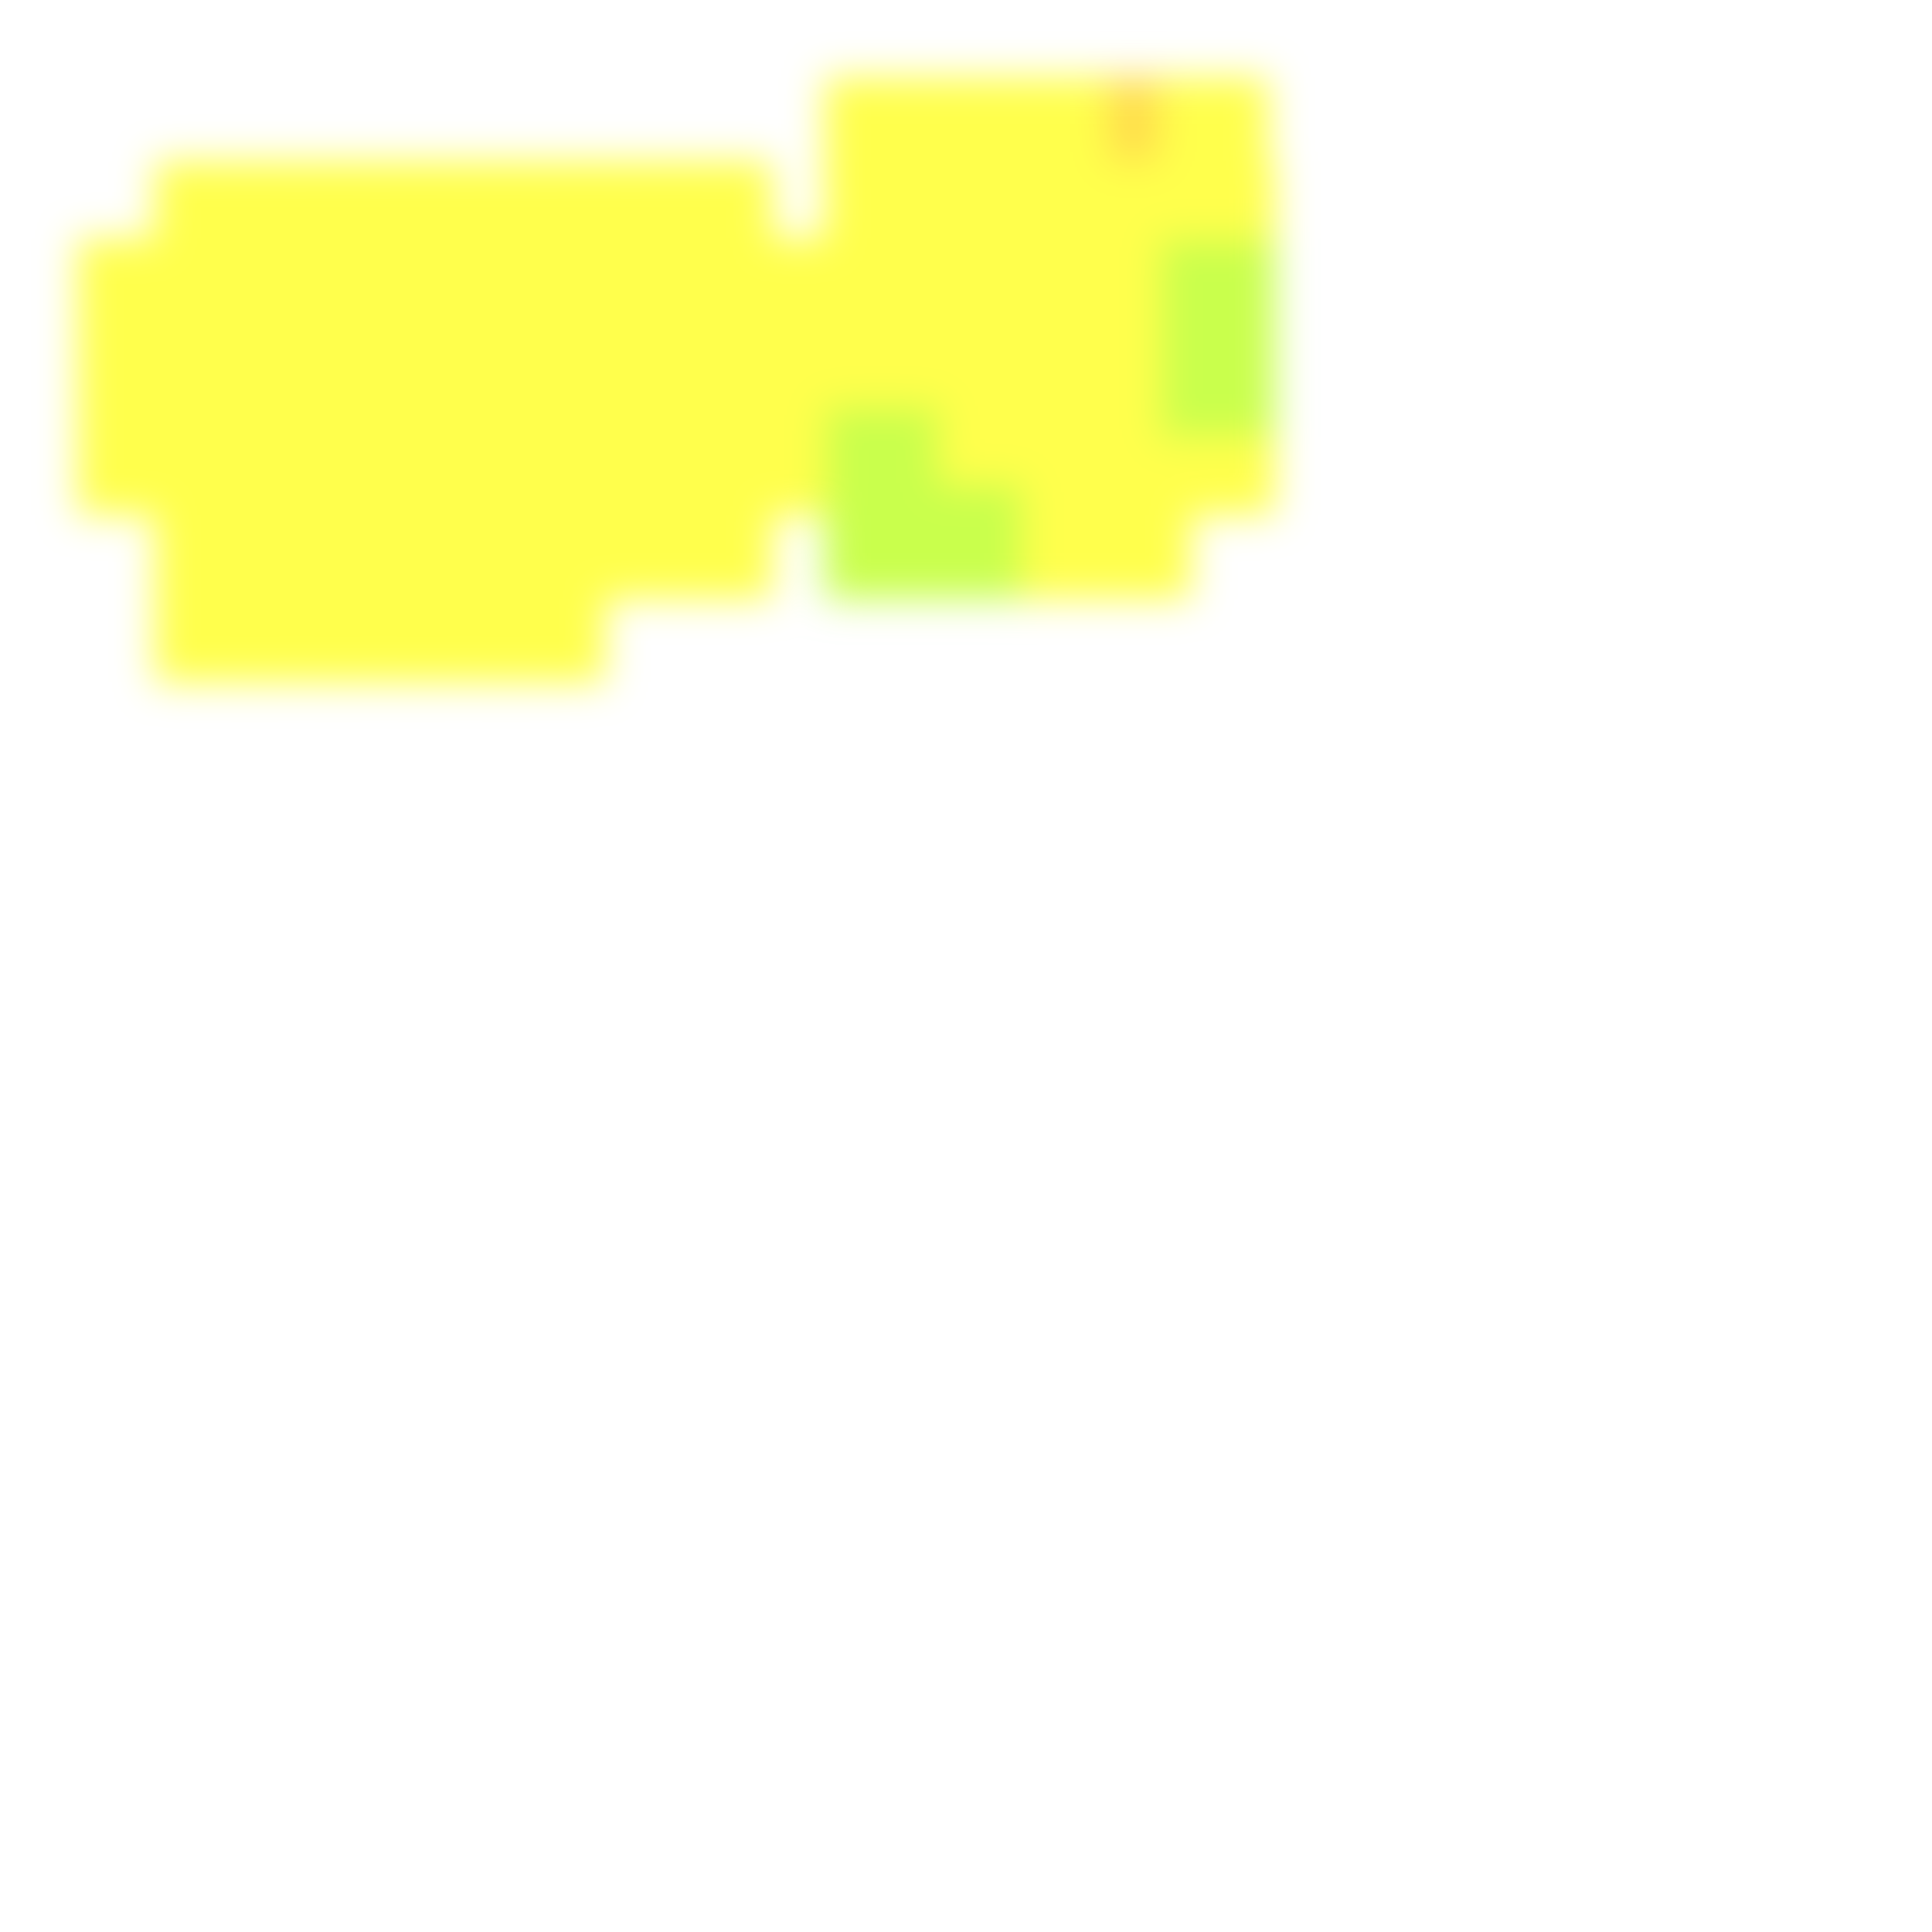
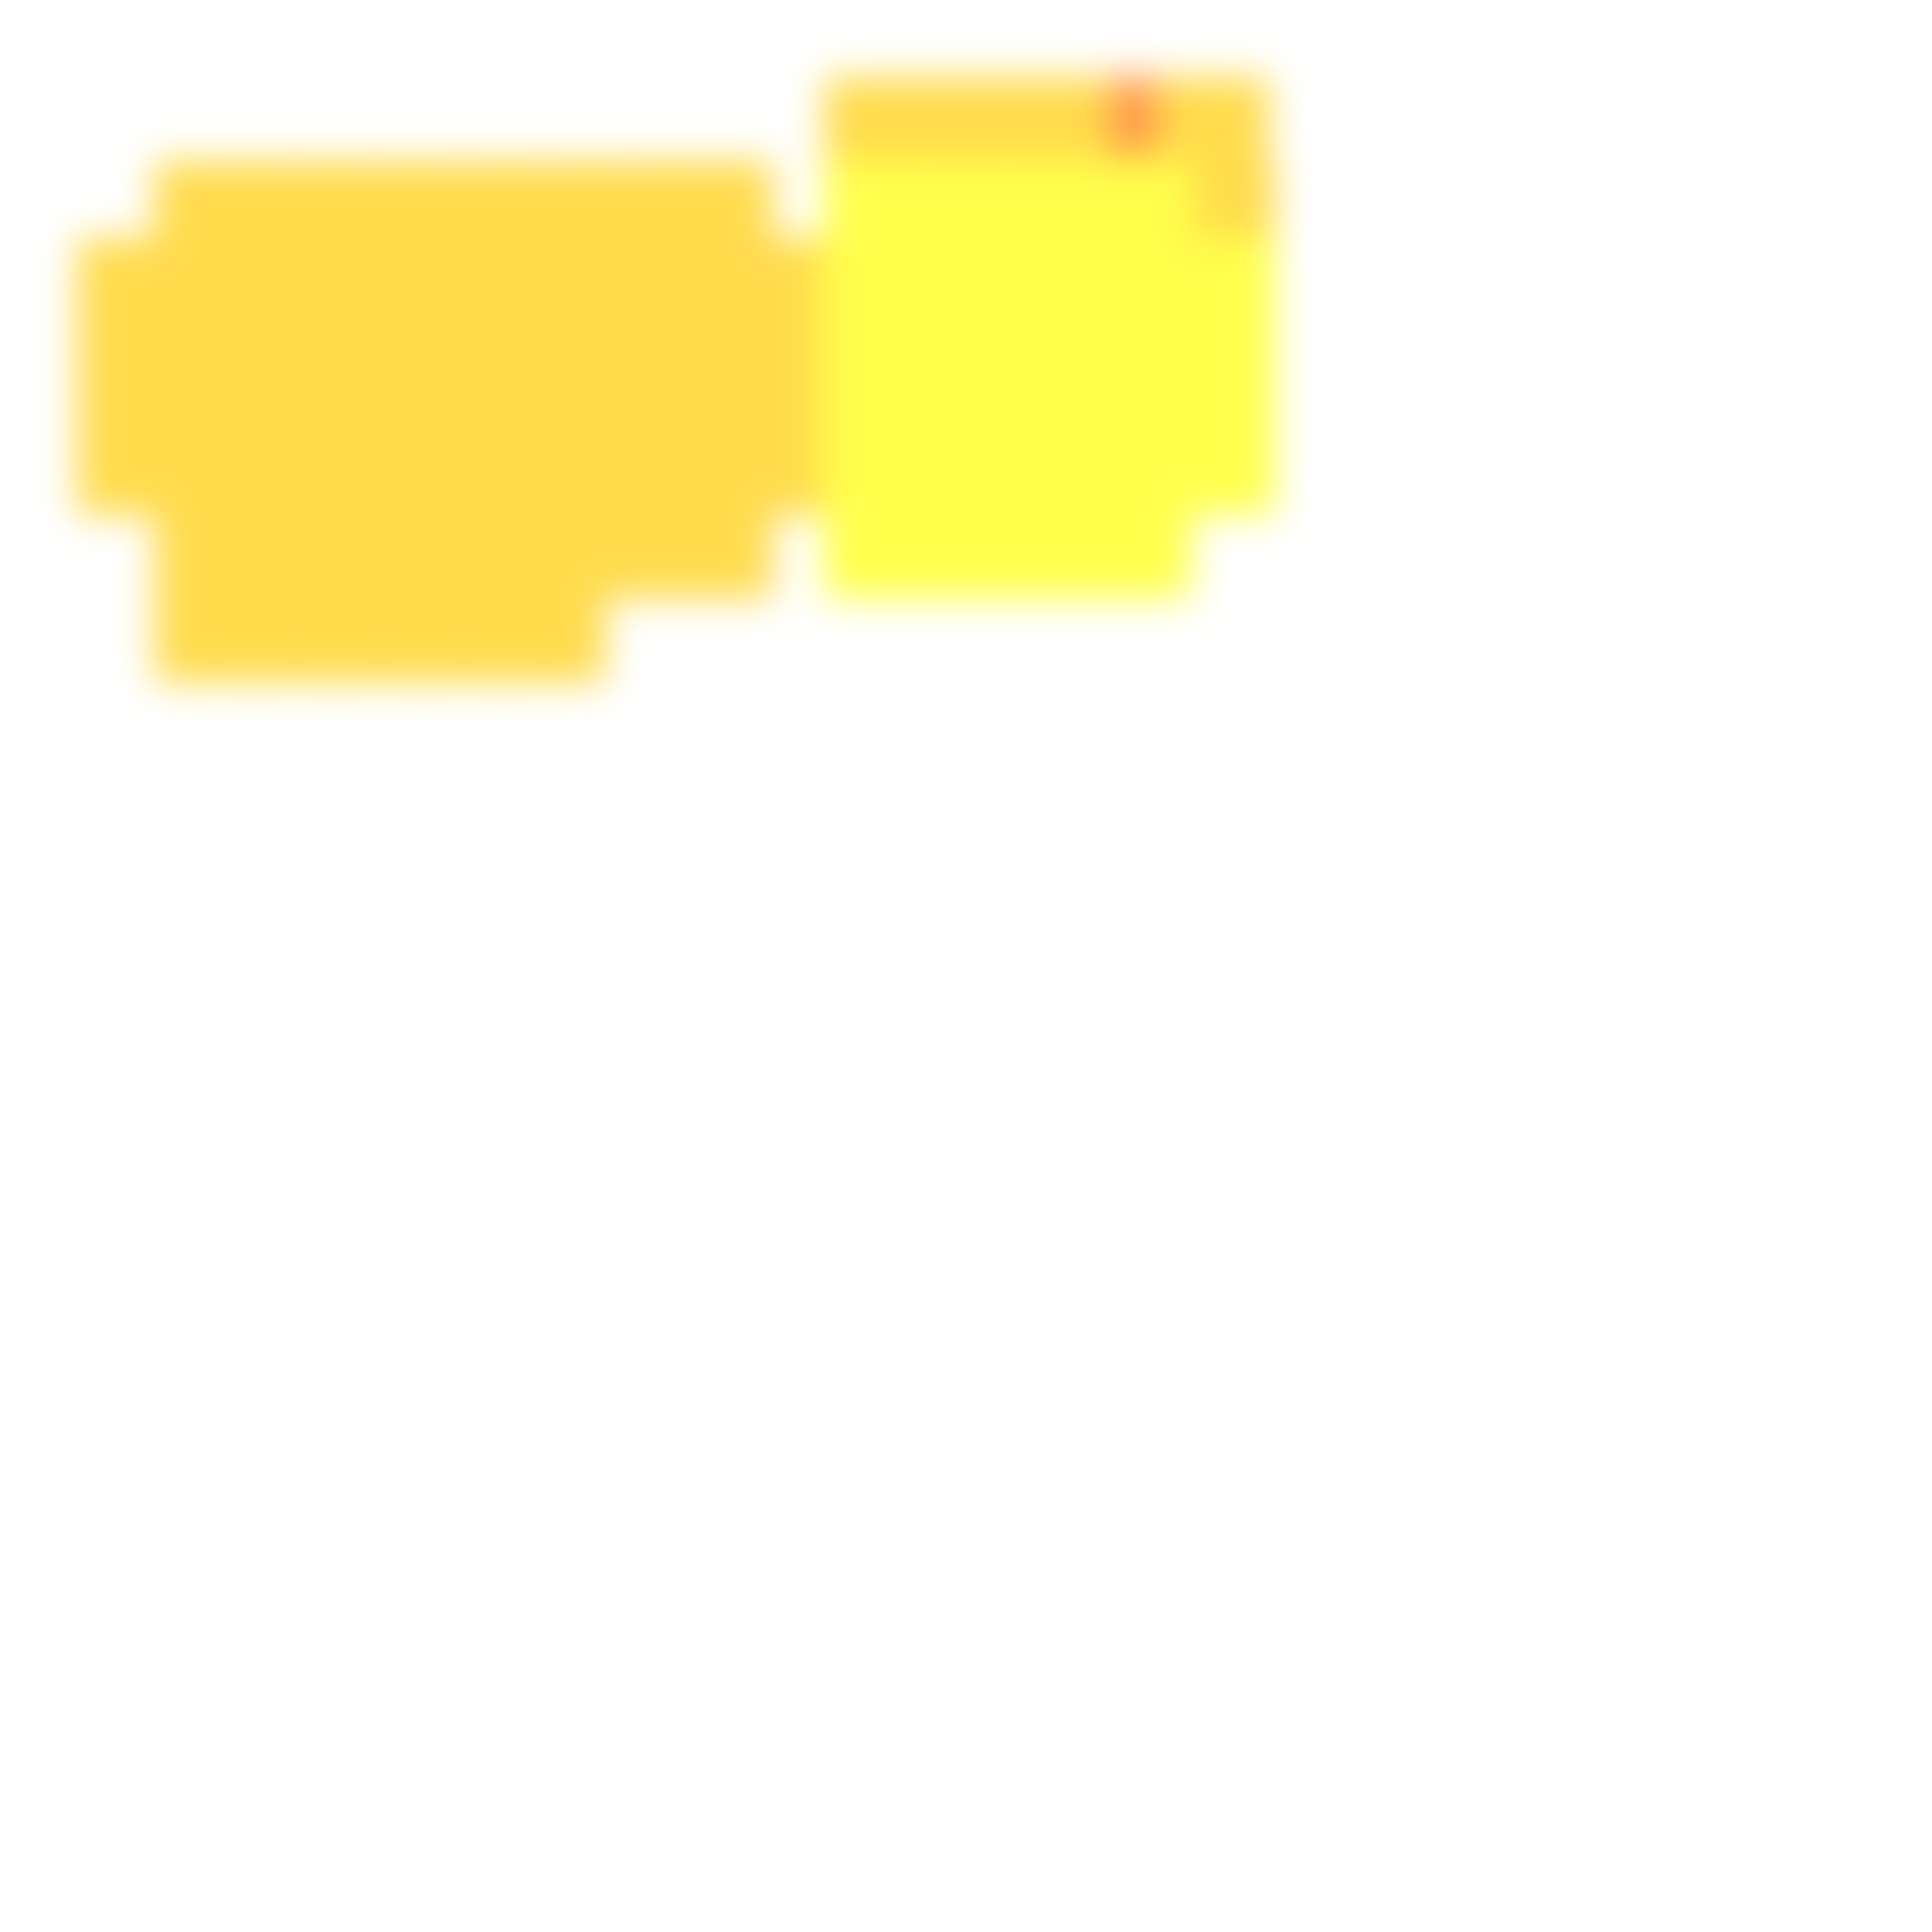
<svg xmlns="http://www.w3.org/2000/svg" width="300" height="300" viewBox="0 0 300 300" class="creatureMap" style="position:absolute;">
  <defs>
    <filter id="blur" x="-30%" y="-30%" width="160%" height="160%">
      <feGaussianBlur stdDeviation="3" />
    </filter>
    <pattern id="pattern-untameable" width="10" height="10" patternTransform="rotate(135)" patternUnits="userSpaceOnUse">
      <rect width="4" height="10" fill="black" />
    </pattern>
    <filter id="groupStroke">
      <feFlood result="outsideColor" flood-color="black" />
      <feMorphology in="SourceAlpha" operator="dilate" radius="2" />
      <feComposite result="strokeoutline1" in="outsideColor" operator="in" />
      <feComposite result="strokeoutline2" in="strokeoutline1" in2="SourceAlpha" operator="out" />
      <feGaussianBlur in="strokeoutline2" result="strokeblur" stdDeviation="1" />
    </filter>
    <style>
            .spawningMap-very-common { fill: #0F0; }
            .spawningMap-common { fill: #B2FF00; }
            .spawningMap-uncommon { fill: #FF0; }
            .spawningMap-very-uncommon { fill: #FC0; }
            .spawningMap-rare { fill: #F60; }
            .spawningMap-very-rare { fill: #F00; }
            .spawning-map-point { stroke:black; stroke-width:1; }
        </style>
  </defs>
  <g filter="url(#blur)" opacity="0.7">
-     <g class="spawningMap-very-uncommon">
+     <g class="spawningMap-rare">
      <rect x="167" y="12" width="18" height="17" />
    </g>
-     <g class="spawningMap-uncommon">
+     <g class="spawningMap-very-uncommon">
      <rect x="24" y="75" width="18" height="18" />
      <rect x="37" y="25" width="18" height="17" />
      <rect x="50" y="25" width="18" height="17" />
      <rect x="50" y="37" width="18" height="18" />
      <rect x="37" y="37" width="18" height="18" />
      <rect x="37" y="50" width="18" height="18" />
      <rect x="50" y="50" width="18" height="18" />
      <rect x="50" y="63" width="18" height="17" />
      <rect x="37" y="63" width="18" height="17" />
      <rect x="37" y="75" width="18" height="18" />
      <rect x="50" y="75" width="18" height="18" />
      <rect x="50" y="88" width="18" height="18" />
      <rect x="89" y="25" width="18" height="17" />
      <rect x="37" y="88" width="18" height="18" />
      <rect x="63" y="25" width="18" height="17" />
      <rect x="76" y="25" width="18" height="17" />
      <rect x="76" y="37" width="18" height="18" />
      <rect x="63" y="37" width="18" height="18" />
      <rect x="63" y="50" width="18" height="18" />
      <rect x="76" y="50" width="18" height="18" />
      <rect x="76" y="63" width="18" height="17" />
      <rect x="63" y="63" width="18" height="17" />
      <rect x="63" y="75" width="18" height="18" />
      <rect x="76" y="75" width="18" height="18" />
      <rect x="76" y="88" width="18" height="18" />
      <rect x="63" y="88" width="18" height="18" />
      <rect x="102" y="25" width="18" height="17" />
      <rect x="102" y="37" width="18" height="18" />
      <rect x="89" y="37" width="18" height="18" />
      <rect x="89" y="50" width="18" height="18" />
      <rect x="102" y="50" width="18" height="18" />
      <rect x="102" y="63" width="18" height="17" />
      <rect x="89" y="63" width="18" height="17" />
      <rect x="89" y="75" width="18" height="18" />
-       <rect x="128" y="25" width="18" height="17" />
-       <rect x="128" y="37" width="18" height="18" />
      <rect x="115" y="37" width="18" height="18" />
      <rect x="115" y="50" width="18" height="18" />
-       <rect x="128" y="50" width="18" height="18" />
      <rect x="115" y="63" width="18" height="17" />
-       <rect x="141" y="25" width="18" height="17" />
-       <rect x="154" y="25" width="18" height="17" />
-       <rect x="154" y="37" width="18" height="18" />
-       <rect x="141" y="37" width="18" height="18" />
-       <rect x="141" y="50" width="18" height="18" />
-       <rect x="154" y="50" width="18" height="18" />
-       <rect x="154" y="63" width="18" height="17" />
-       <rect x="141" y="63" width="18" height="17" />
-       <rect x="154" y="75" width="18" height="18" />
-       <rect x="167" y="25" width="18" height="17" />
      <rect x="180" y="25" width="18" height="17" />
-       <rect x="167" y="37" width="18" height="18" />
-       <rect x="167" y="50" width="18" height="18" />
-       <rect x="180" y="63" width="18" height="17" />
-       <rect x="167" y="63" width="18" height="17" />
-       <rect x="167" y="75" width="18" height="18" />
      <rect x="24" y="25" width="18" height="17" />
      <rect x="12" y="37" width="17" height="18" />
      <rect x="12" y="50" width="17" height="18" />
      <rect x="24" y="50" width="18" height="18" />
      <rect x="24" y="63" width="18" height="17" />
      <rect x="180" y="12" width="17" height="17" />
      <rect x="154" y="12" width="18" height="17" />
      <rect x="141" y="12" width="18" height="17" />
      <rect x="128" y="12" width="18" height="17" />
      <rect x="12" y="63" width="17" height="17" />
      <rect x="24" y="88" width="18" height="18" />
      <rect x="24" y="37" width="18" height="18" />
      <rect x="102" y="75" width="18" height="18" />
    </g>
-     <g class="spawningMap-common">
+     <g class="spawningMap-uncommon">
+       <rect x="128" y="25" width="18" height="17" />
+       <rect x="128" y="37" width="18" height="18" />
+       <rect x="128" y="50" width="18" height="18" />
      <rect x="128" y="63" width="18" height="17" />
      <rect x="128" y="75" width="18" height="18" />
+       <rect x="141" y="25" width="18" height="17" />
+       <rect x="154" y="25" width="18" height="17" />
+       <rect x="154" y="37" width="18" height="18" />
+       <rect x="141" y="37" width="18" height="18" />
+       <rect x="141" y="50" width="18" height="18" />
+       <rect x="154" y="50" width="18" height="18" />
+       <rect x="154" y="63" width="18" height="17" />
+       <rect x="141" y="63" width="18" height="17" />
      <rect x="141" y="75" width="18" height="18" />
+       <rect x="154" y="75" width="18" height="18" />
+       <rect x="167" y="25" width="18" height="17" />
      <rect x="180" y="37" width="18" height="18" />
+       <rect x="167" y="37" width="18" height="18" />
+       <rect x="167" y="50" width="18" height="18" />
      <rect x="180" y="50" width="18" height="18" />
+       <rect x="180" y="63" width="18" height="17" />
+       <rect x="167" y="63" width="18" height="17" />
+       <rect x="167" y="75" width="18" height="18" />
    </g>
  </g>
</svg>
